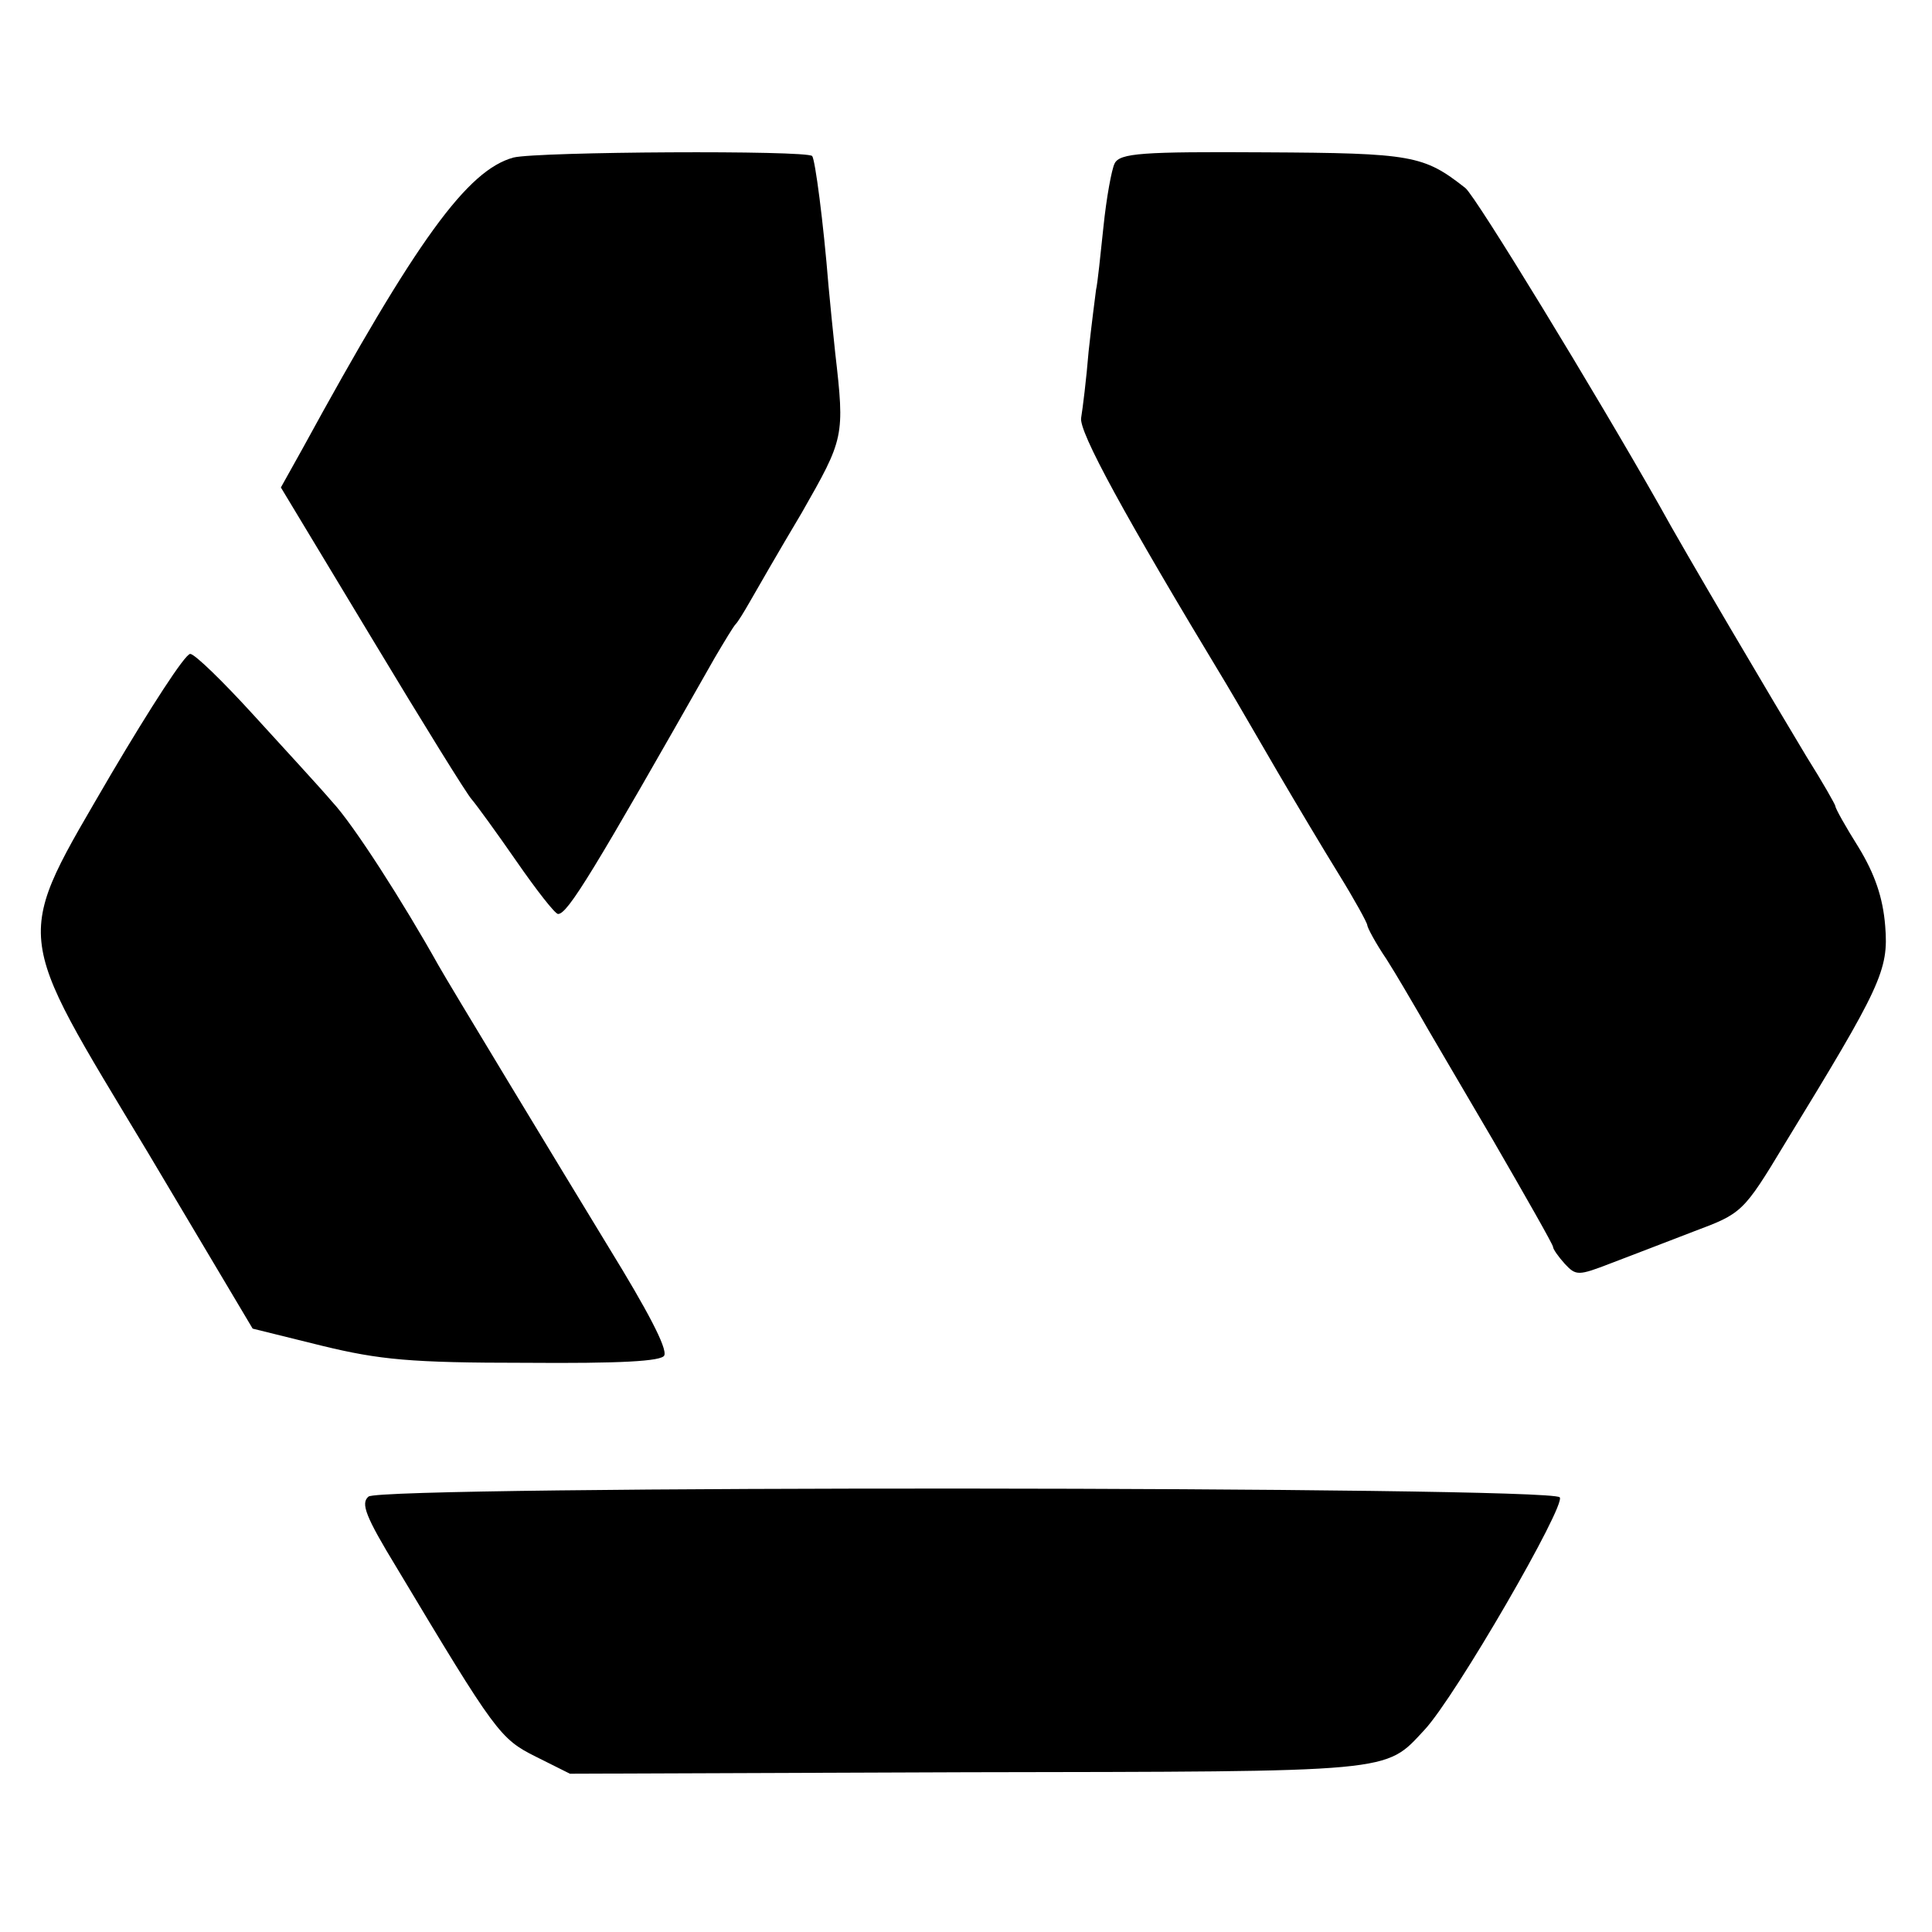
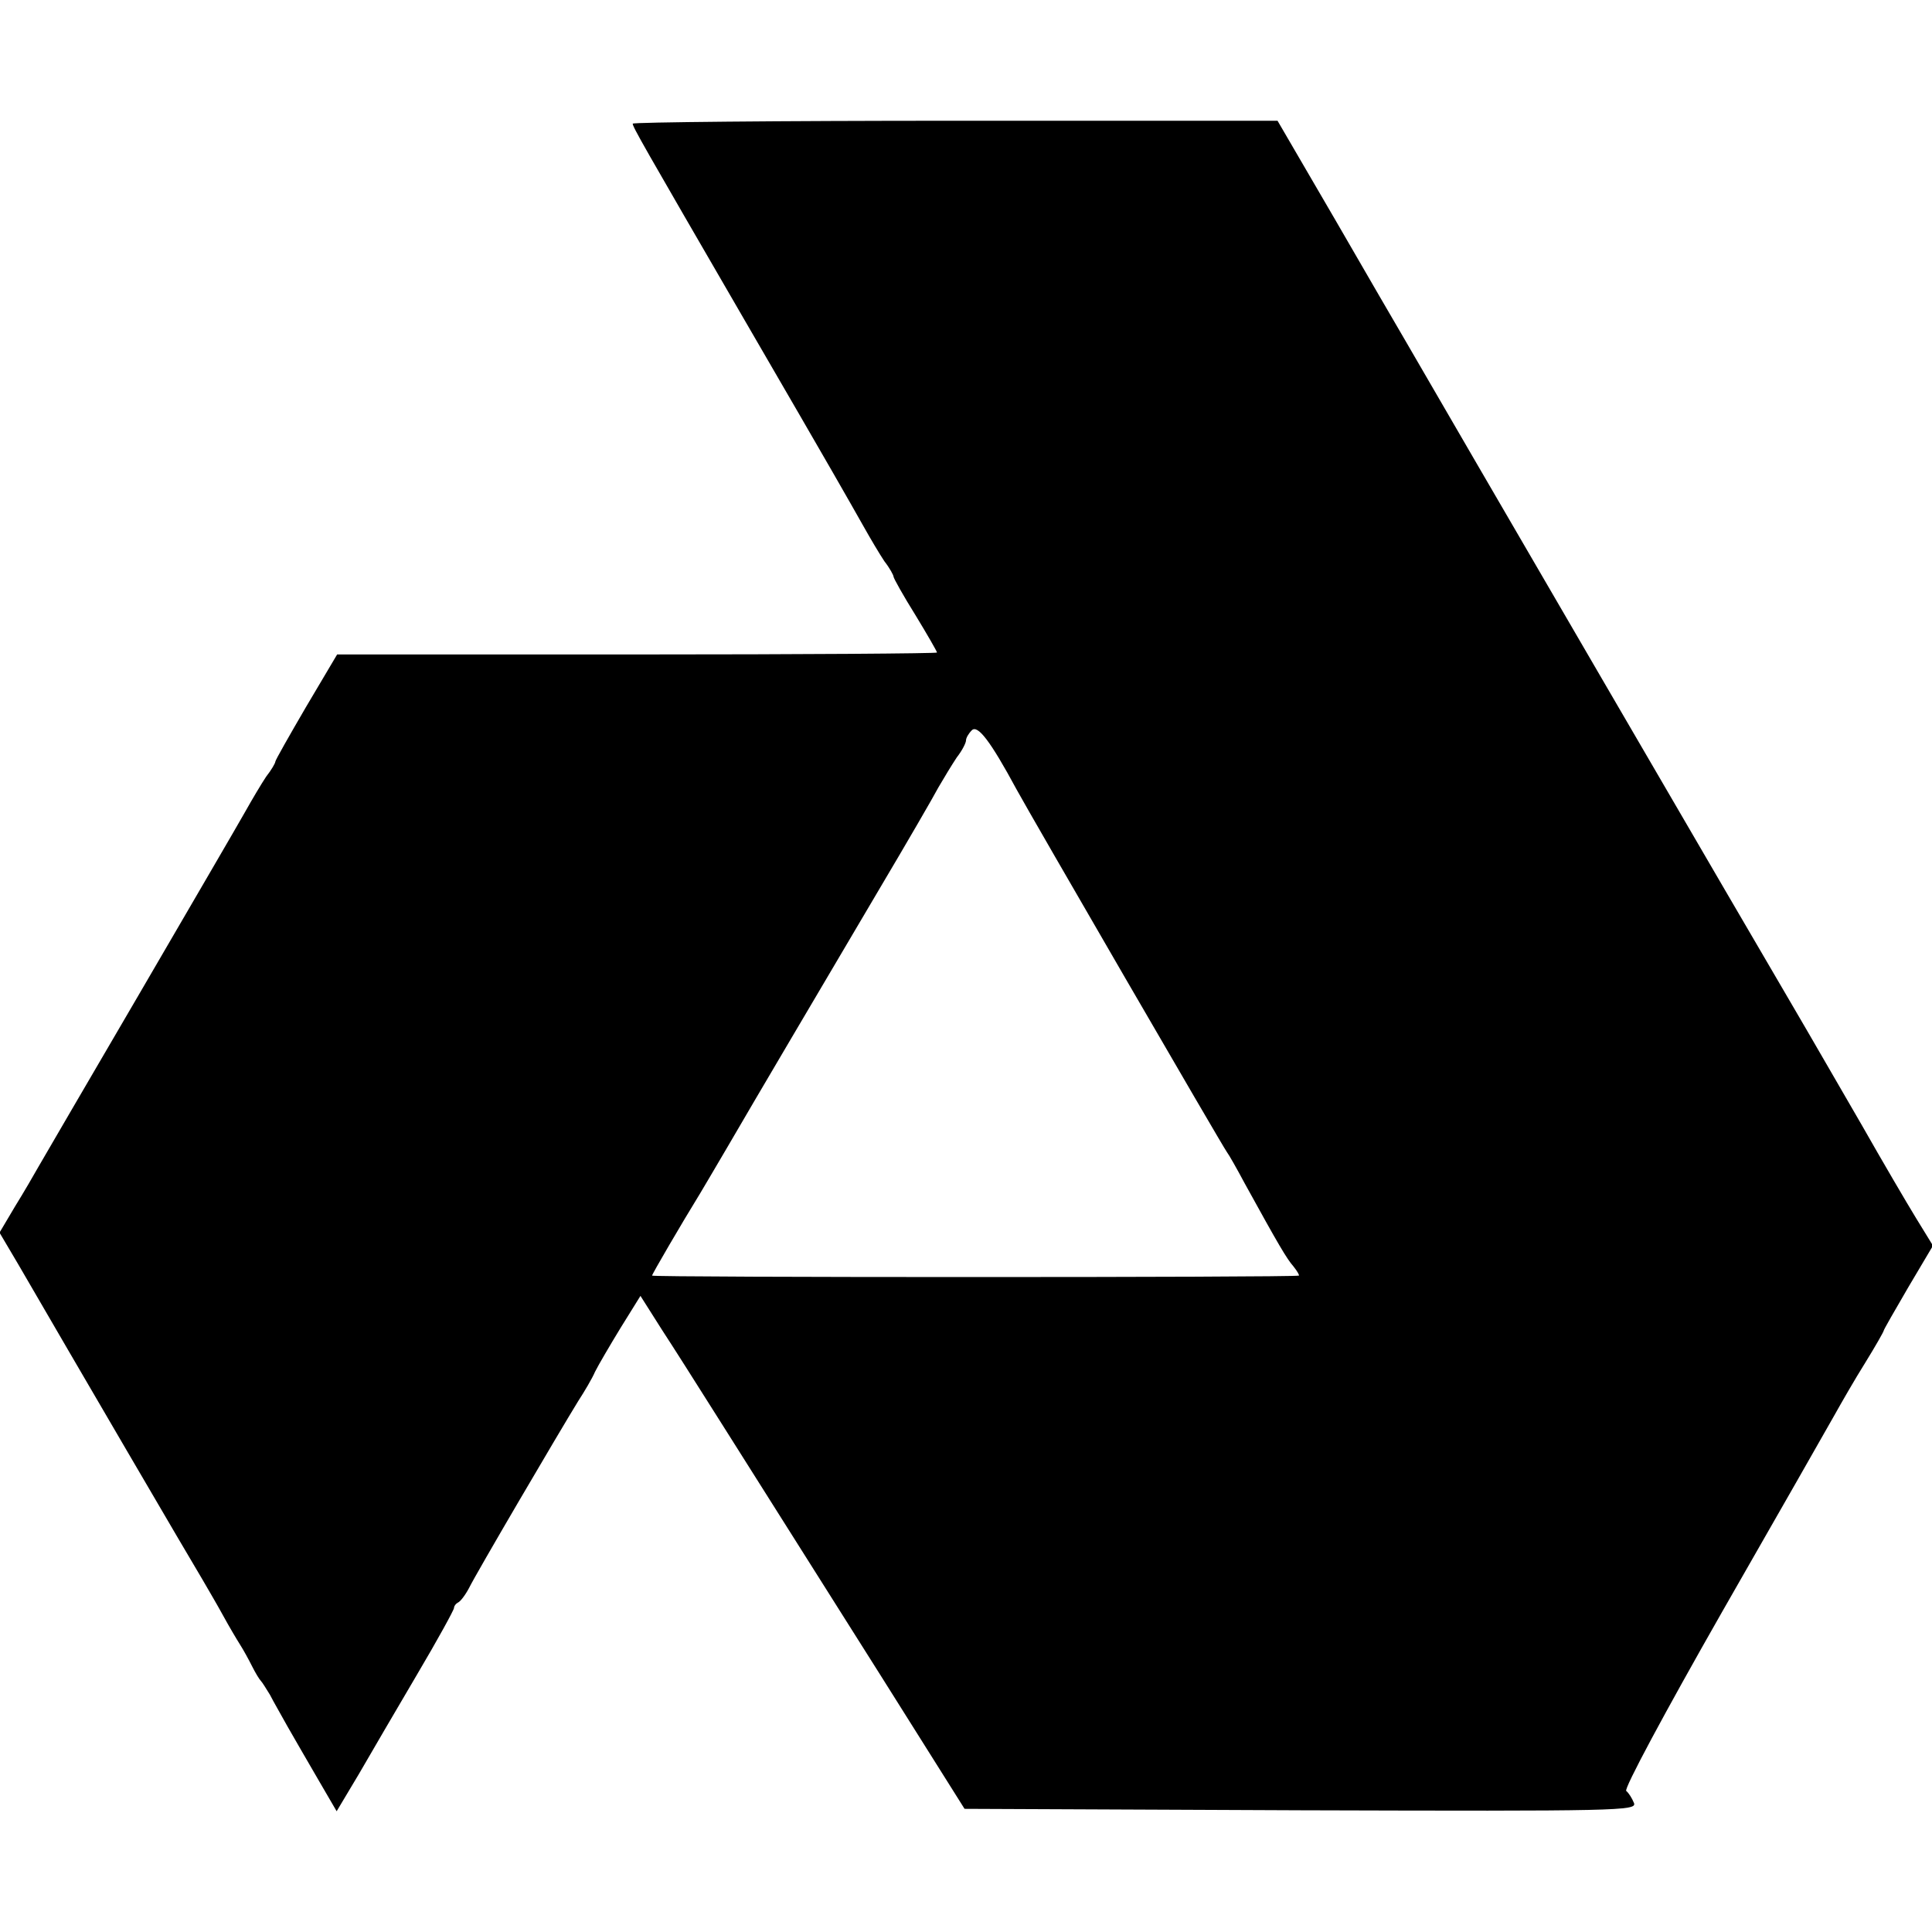
- <svg xmlns="http://www.w3.org/2000/svg" version="1.0" width="260pt" height="260pt" viewBox="0 0 260 260" preserveAspectRatio="xMidYMid meet">
-   <g transform="translate(0,260) scale(0.1,-0.1)" fill="#000000" stroke="none">
-     <path d="M691 2388 c-62 -17 -130 -110 -284 -392 l-29 -52 123 -204 c68 -113 128 -210 134 -216 6 -7 33 -44 60 -83 27 -39 52 -71 56 -71 13 0 47 56 211 345 13 22 25 42 28 45 3 3 11 16 19 30 8 14 39 68 70 120 57 100 58 102 45 215 -3 28 -7 68 -9 90 -7 87 -18 170 -22 175 -7 8 -369 6 -402 -2z" />
-     <path d="M1500 2380 c-4 -8 -11 -46 -15 -85 -4 -38 -8 -77 -10 -85 -1 -8 -6 -46 -10 -83 -3 -37 -8 -77 -10 -89 -4 -18 59 -133 195 -358 15 -25 46 -79 70 -120 24 -41 61 -103 82 -137 21 -34 38 -65 38 -68 0 -3 11 -24 26 -46 14 -22 33 -55 43 -72 10 -18 55 -94 100 -171 44 -76 81 -141 81 -144 0 -3 7 -13 16 -23 15 -16 18 -16 62 1 26 10 76 29 112 43 64 24 66 25 122 118 129 211 140 233 135 293 -3 38 -14 70 -36 106 -17 27 -31 52 -31 55 0 2 -17 32 -39 67 -41 68 -167 281 -198 338 -85 150 -247 416 -261 427 -56 44 -71 47 -270 48 -165 1 -195 -1 -202 -15z" />
-     <path d="M150 1559 c-133 -229 -135 -204 49 -510 l141 -237 93 -23 c78 -19 120 -23 274 -23 127 -1 184 2 187 10 4 10 -23 61 -74 144 -67 110 -219 361 -230 381 -47 84 -114 189 -143 220 -17 20 -65 72 -106 117 -41 45 -79 82 -85 82 -7 0 -54 -73 -106 -161z" />
-     <path d="M496 586 c-11 -9 -4 -27 38 -96 133 -222 139 -230 187 -254 l46 -23 534 2 c580 1 562 -1 616 57 42 45 191 303 182 313 -14 15 -1585 16 -1603 1z" />
+ <svg xmlns="http://www.w3.org/2000/svg" version="1.0" width="400pt" height="400pt" viewBox="0 0 400 400" preserveAspectRatio="xMidYMid meet">
+   <g transform="translate(0,400) scale(0.1,-0.1)" fill="#000000" stroke="none">
+     <path d="M1310 3744 c0 -7 19 -40 230 -404 198 -341 210 -363 248 -430 14 -25 33 -57 43 -72 11 -14 19 -29 19 -32 0 -3 20 -39 45 -79 25 -41 45 -76 45 -78 0 -2 -279 -4 -621 -4 l-621 0 -64 -108 c-35 -60 -64 -111 -64 -114 0 -3 -8 -17 -19 -31 -10 -15 -29 -47 -43 -72 -14 -25 -112 -193 -218 -375 -106 -181 -200 -343 -210 -360 -9 -16 -31 -54 -49 -83 l-32 -54 39 -66 c109 -188 362 -621 381 -652 11 -19 31 -53 43 -75 12 -22 28 -49 35 -60 7 -11 18 -31 25 -45 7 -14 15 -27 18 -30 3 -3 11 -16 19 -29 7 -14 24 -43 36 -65 13 -23 41 -71 63 -109 l39 -67 46 77 c25 43 79 136 121 207 42 71 76 133 76 137 0 4 4 9 8 11 5 2 15 15 23 30 14 29 186 322 226 387 13 20 29 47 35 61 7 14 31 55 53 91 l41 66 45 -71 c47 -72 144 -227 453 -716 l173 -275 696 -3 c661 -2 696 -1 690 15 -4 10 -11 21 -16 25 -6 3 80 163 198 370 114 199 219 383 233 408 14 25 42 74 64 109 21 34 38 64 38 66 0 2 23 42 51 90 l51 86 -35 57 c-19 31 -70 118 -112 192 -43 74 -108 187 -145 250 -55 93 -725 1244 -804 1381 -12 20 -75 129 -141 243 l-120 206 -667 0 c-368 0 -668 -3 -668 -6z m795 -1379 c30 -55 426 -738 435 -750 4 -5 21 -35 37 -65 71 -129 87 -156 101 -172 8 -10 13 -19 11 -19 -11 -4 -1339 -4 -1339 0 0 3 60 106 100 171 5 8 30 51 56 95 61 105 187 318 315 535 57 96 112 191 122 210 11 19 28 47 38 62 11 14 19 30 19 35 0 5 5 14 12 21 12 12 38 -21 93 -123z" />
  </g>
</svg>
